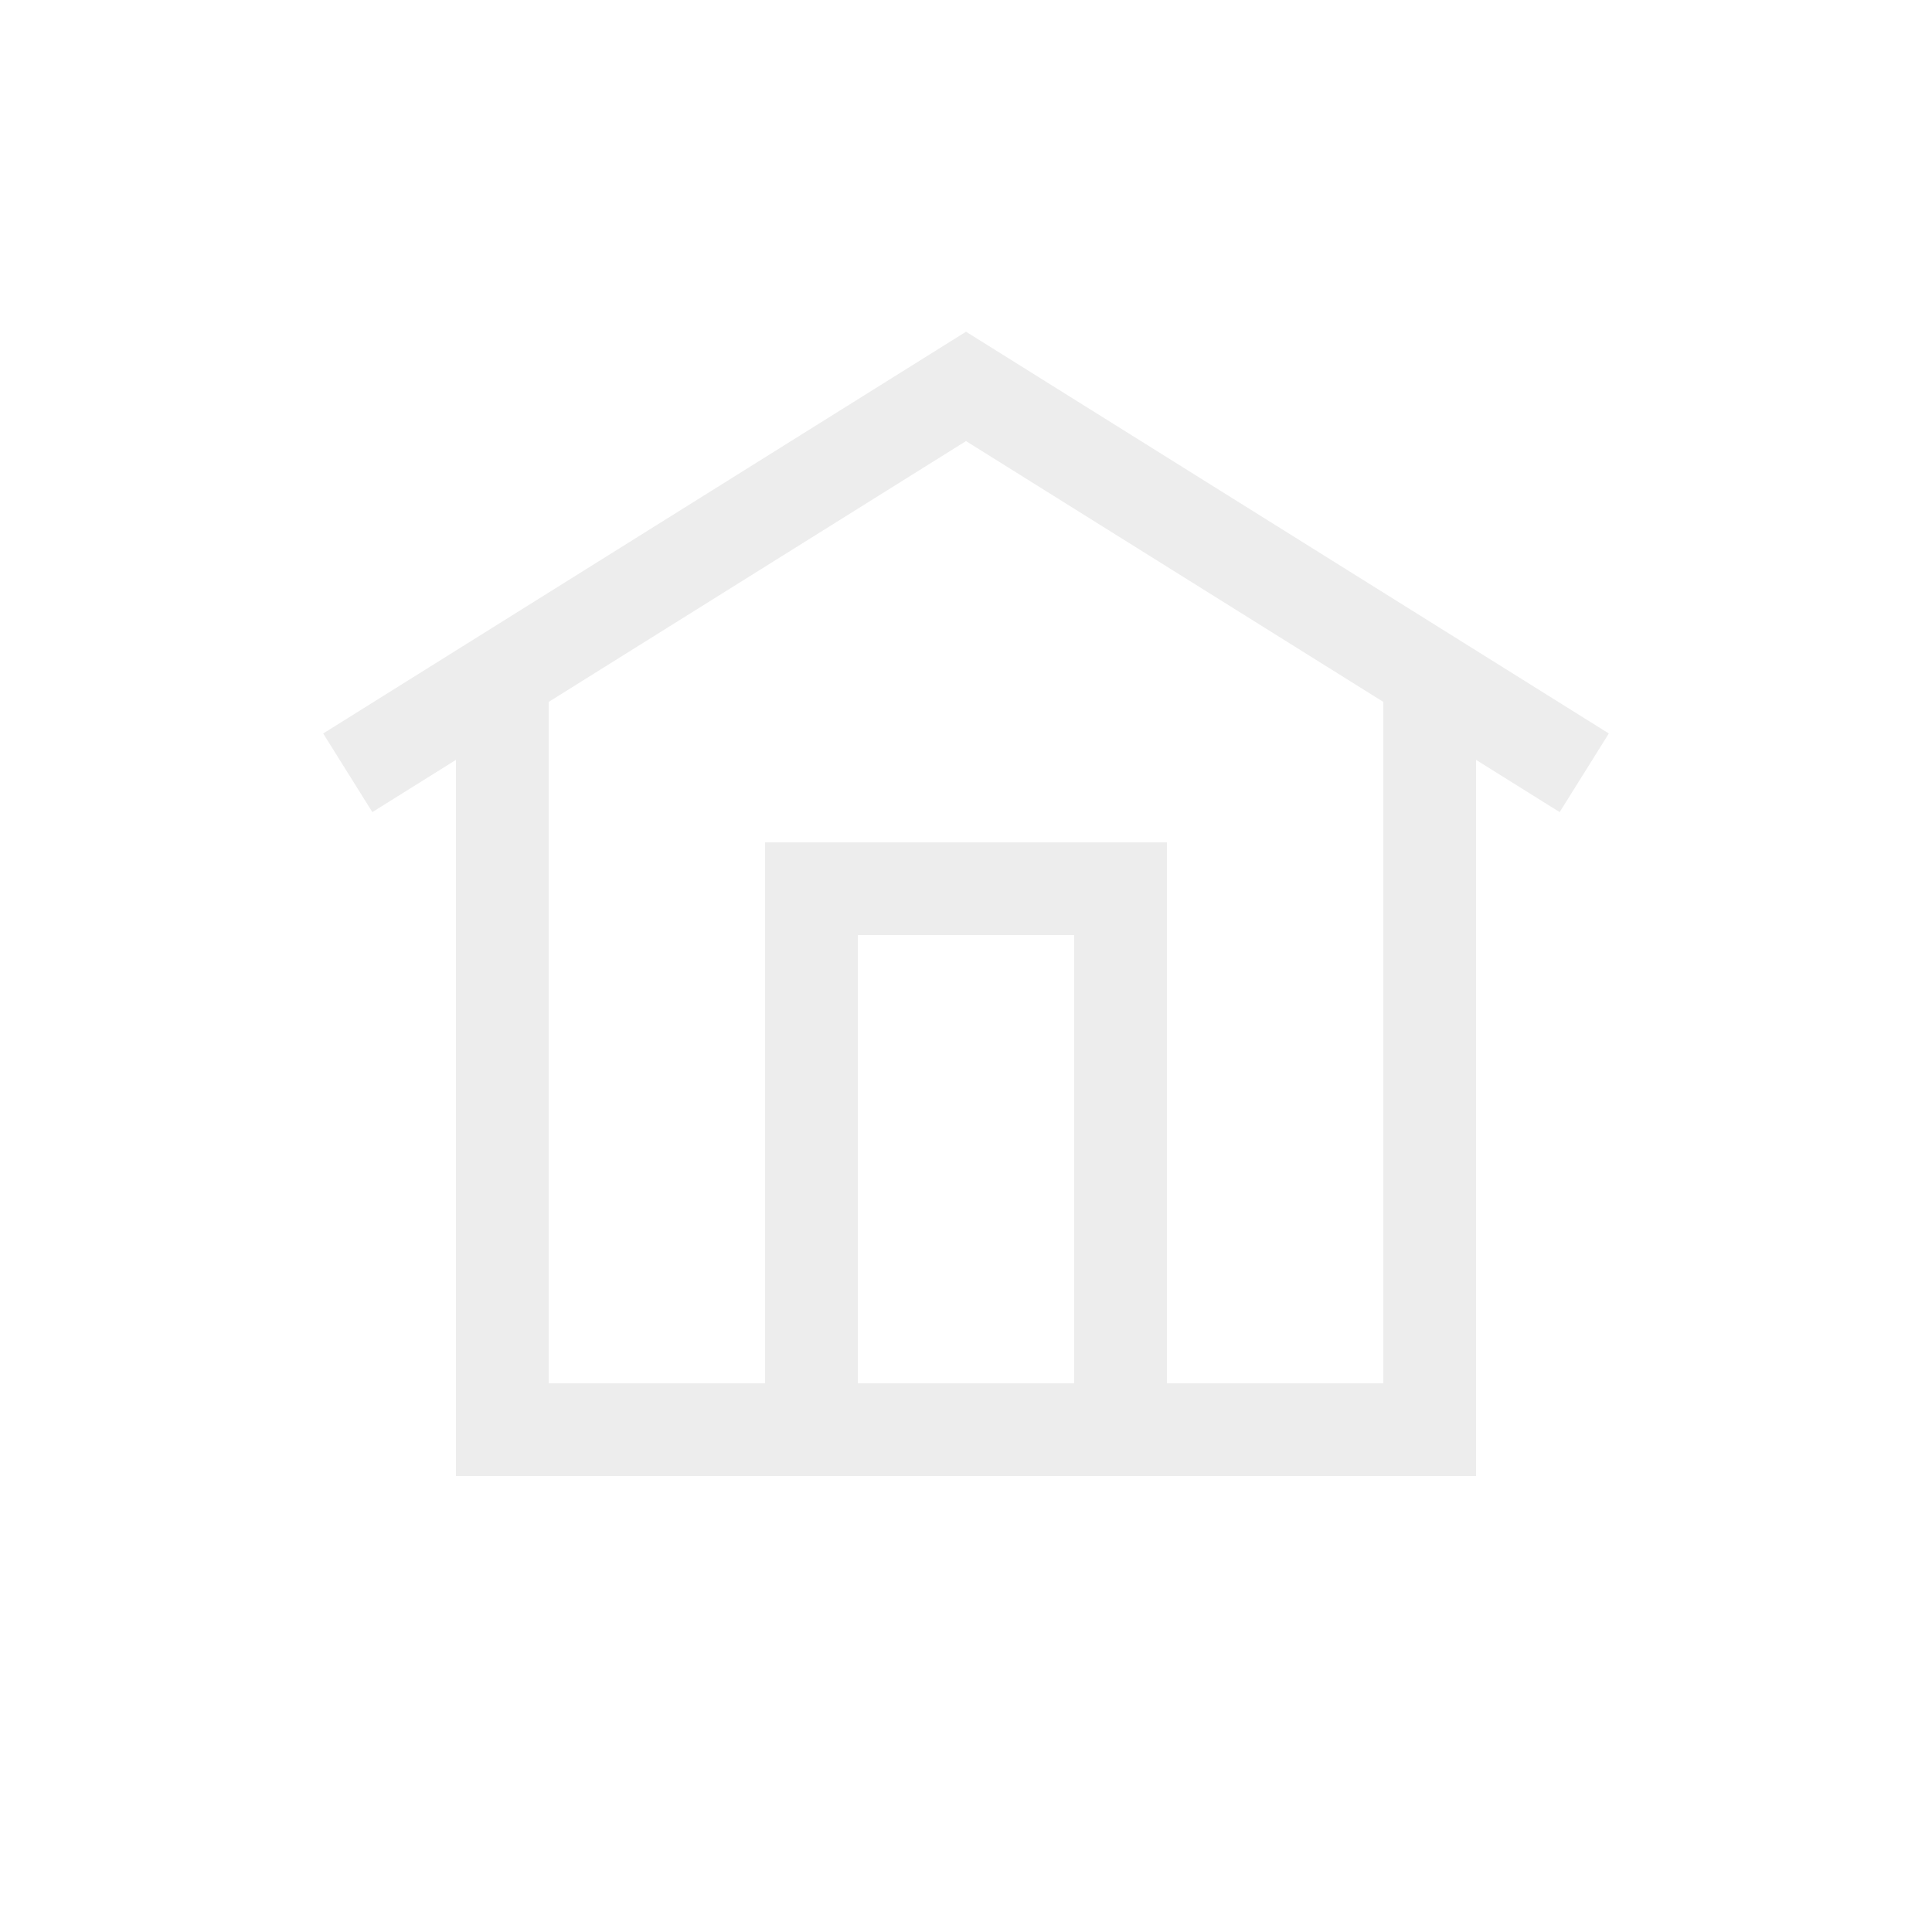
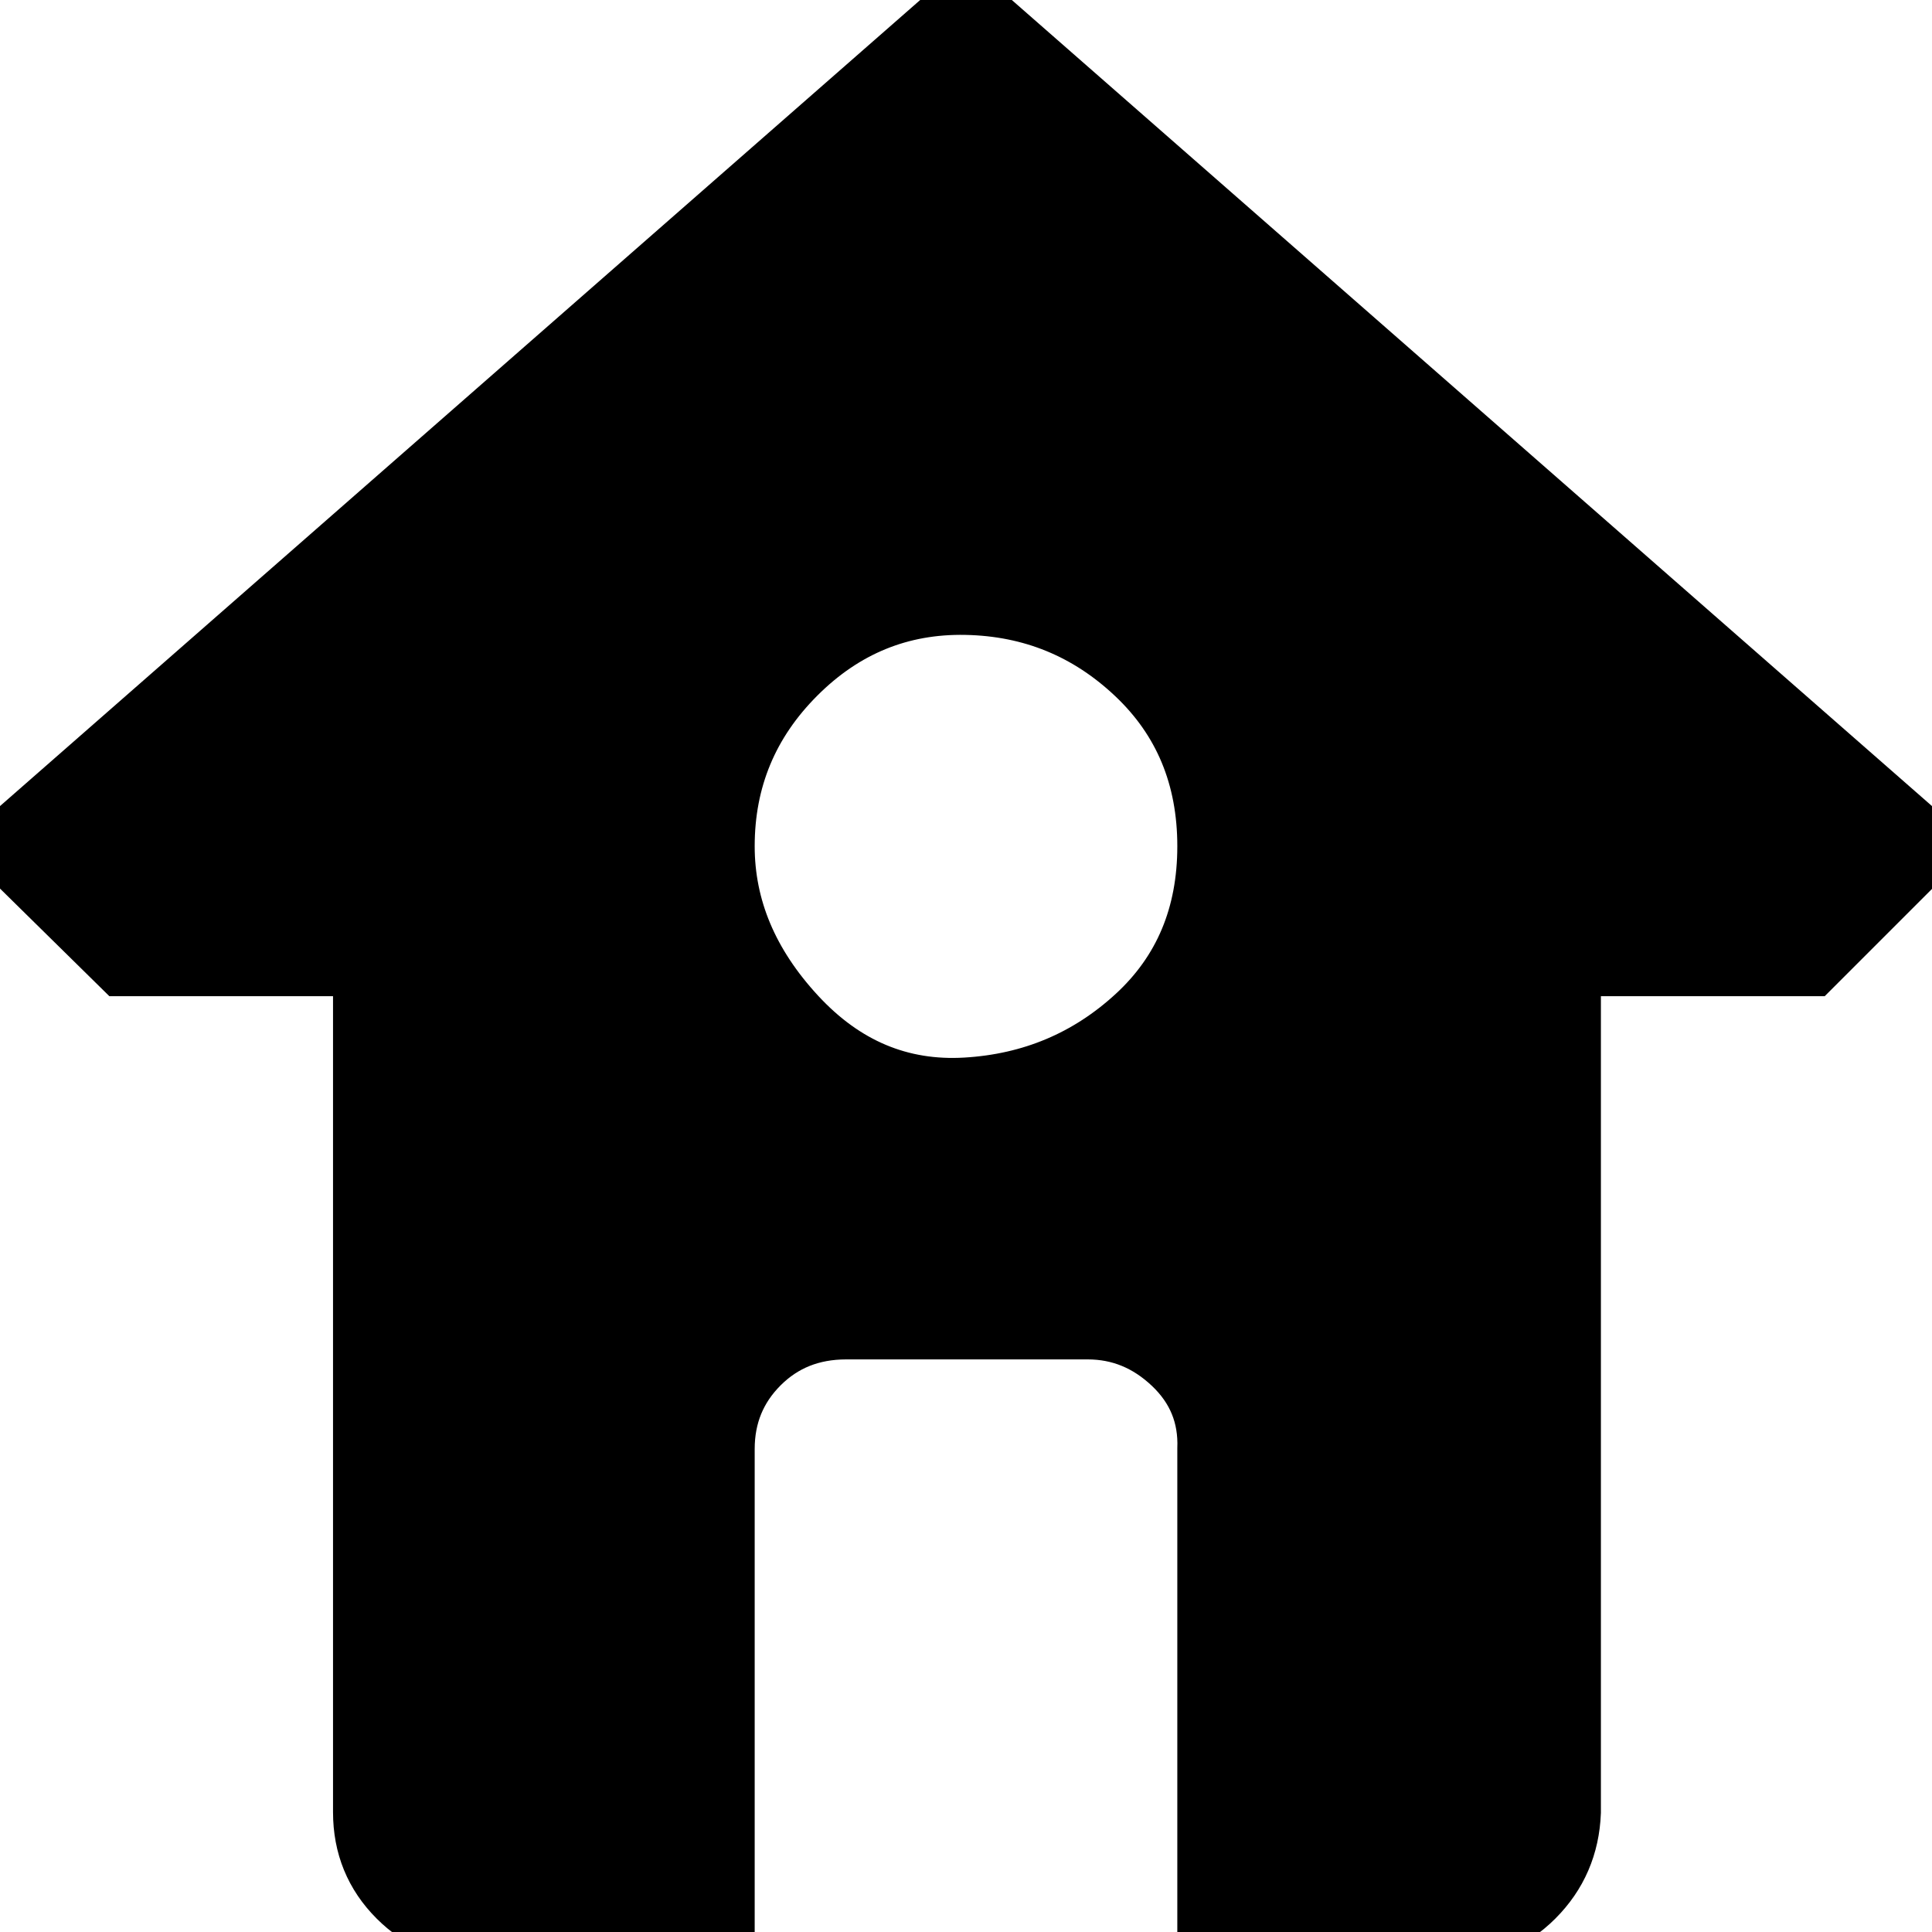
- <svg xmlns="http://www.w3.org/2000/svg" width="800px" height="800px" viewBox="0 0 25 25" fill="none" stroke="#ededed">
+ <svg xmlns="http://www.w3.org/2000/svg" fill="#000000" width="800px" height="800px" viewBox="0 0 32 32" version="1.1" stroke="#000000">
  <g id="SVGRepo_bgCarrier" stroke-width="0" />
  <g id="SVGRepo_tracerCarrier" stroke-linecap="round" stroke-linejoin="round" />
  <g id="SVGRepo_iconCarrier">
-     <path d="M6.5 8.75V18.5H18.5V8.75M4.5 10L12.5 5L20.5 10M14.5 18.5V11.5H10.5V18.5" stroke="#ededed" stroke-width="1.2" />
+     <path d="M0 14.016l2.016 1.984h4v14.016q0 0.832 0.576 1.408t1.408 0.576h4v-8q0-0.832 0.576-1.408t1.44-0.576h4q0.8 0 1.408 0.576t0.576 1.408v8h4q0.832 0 1.408-0.576t0.608-1.408v-14.016h4l1.984-1.984-16-14.016zM12 14.016q0-1.664 1.184-2.848t2.816-1.152 2.816 1.152 1.184 2.848-1.184 2.816-2.816 1.184-2.816-1.184-1.184-2.816z" />
  </g>
</svg>
